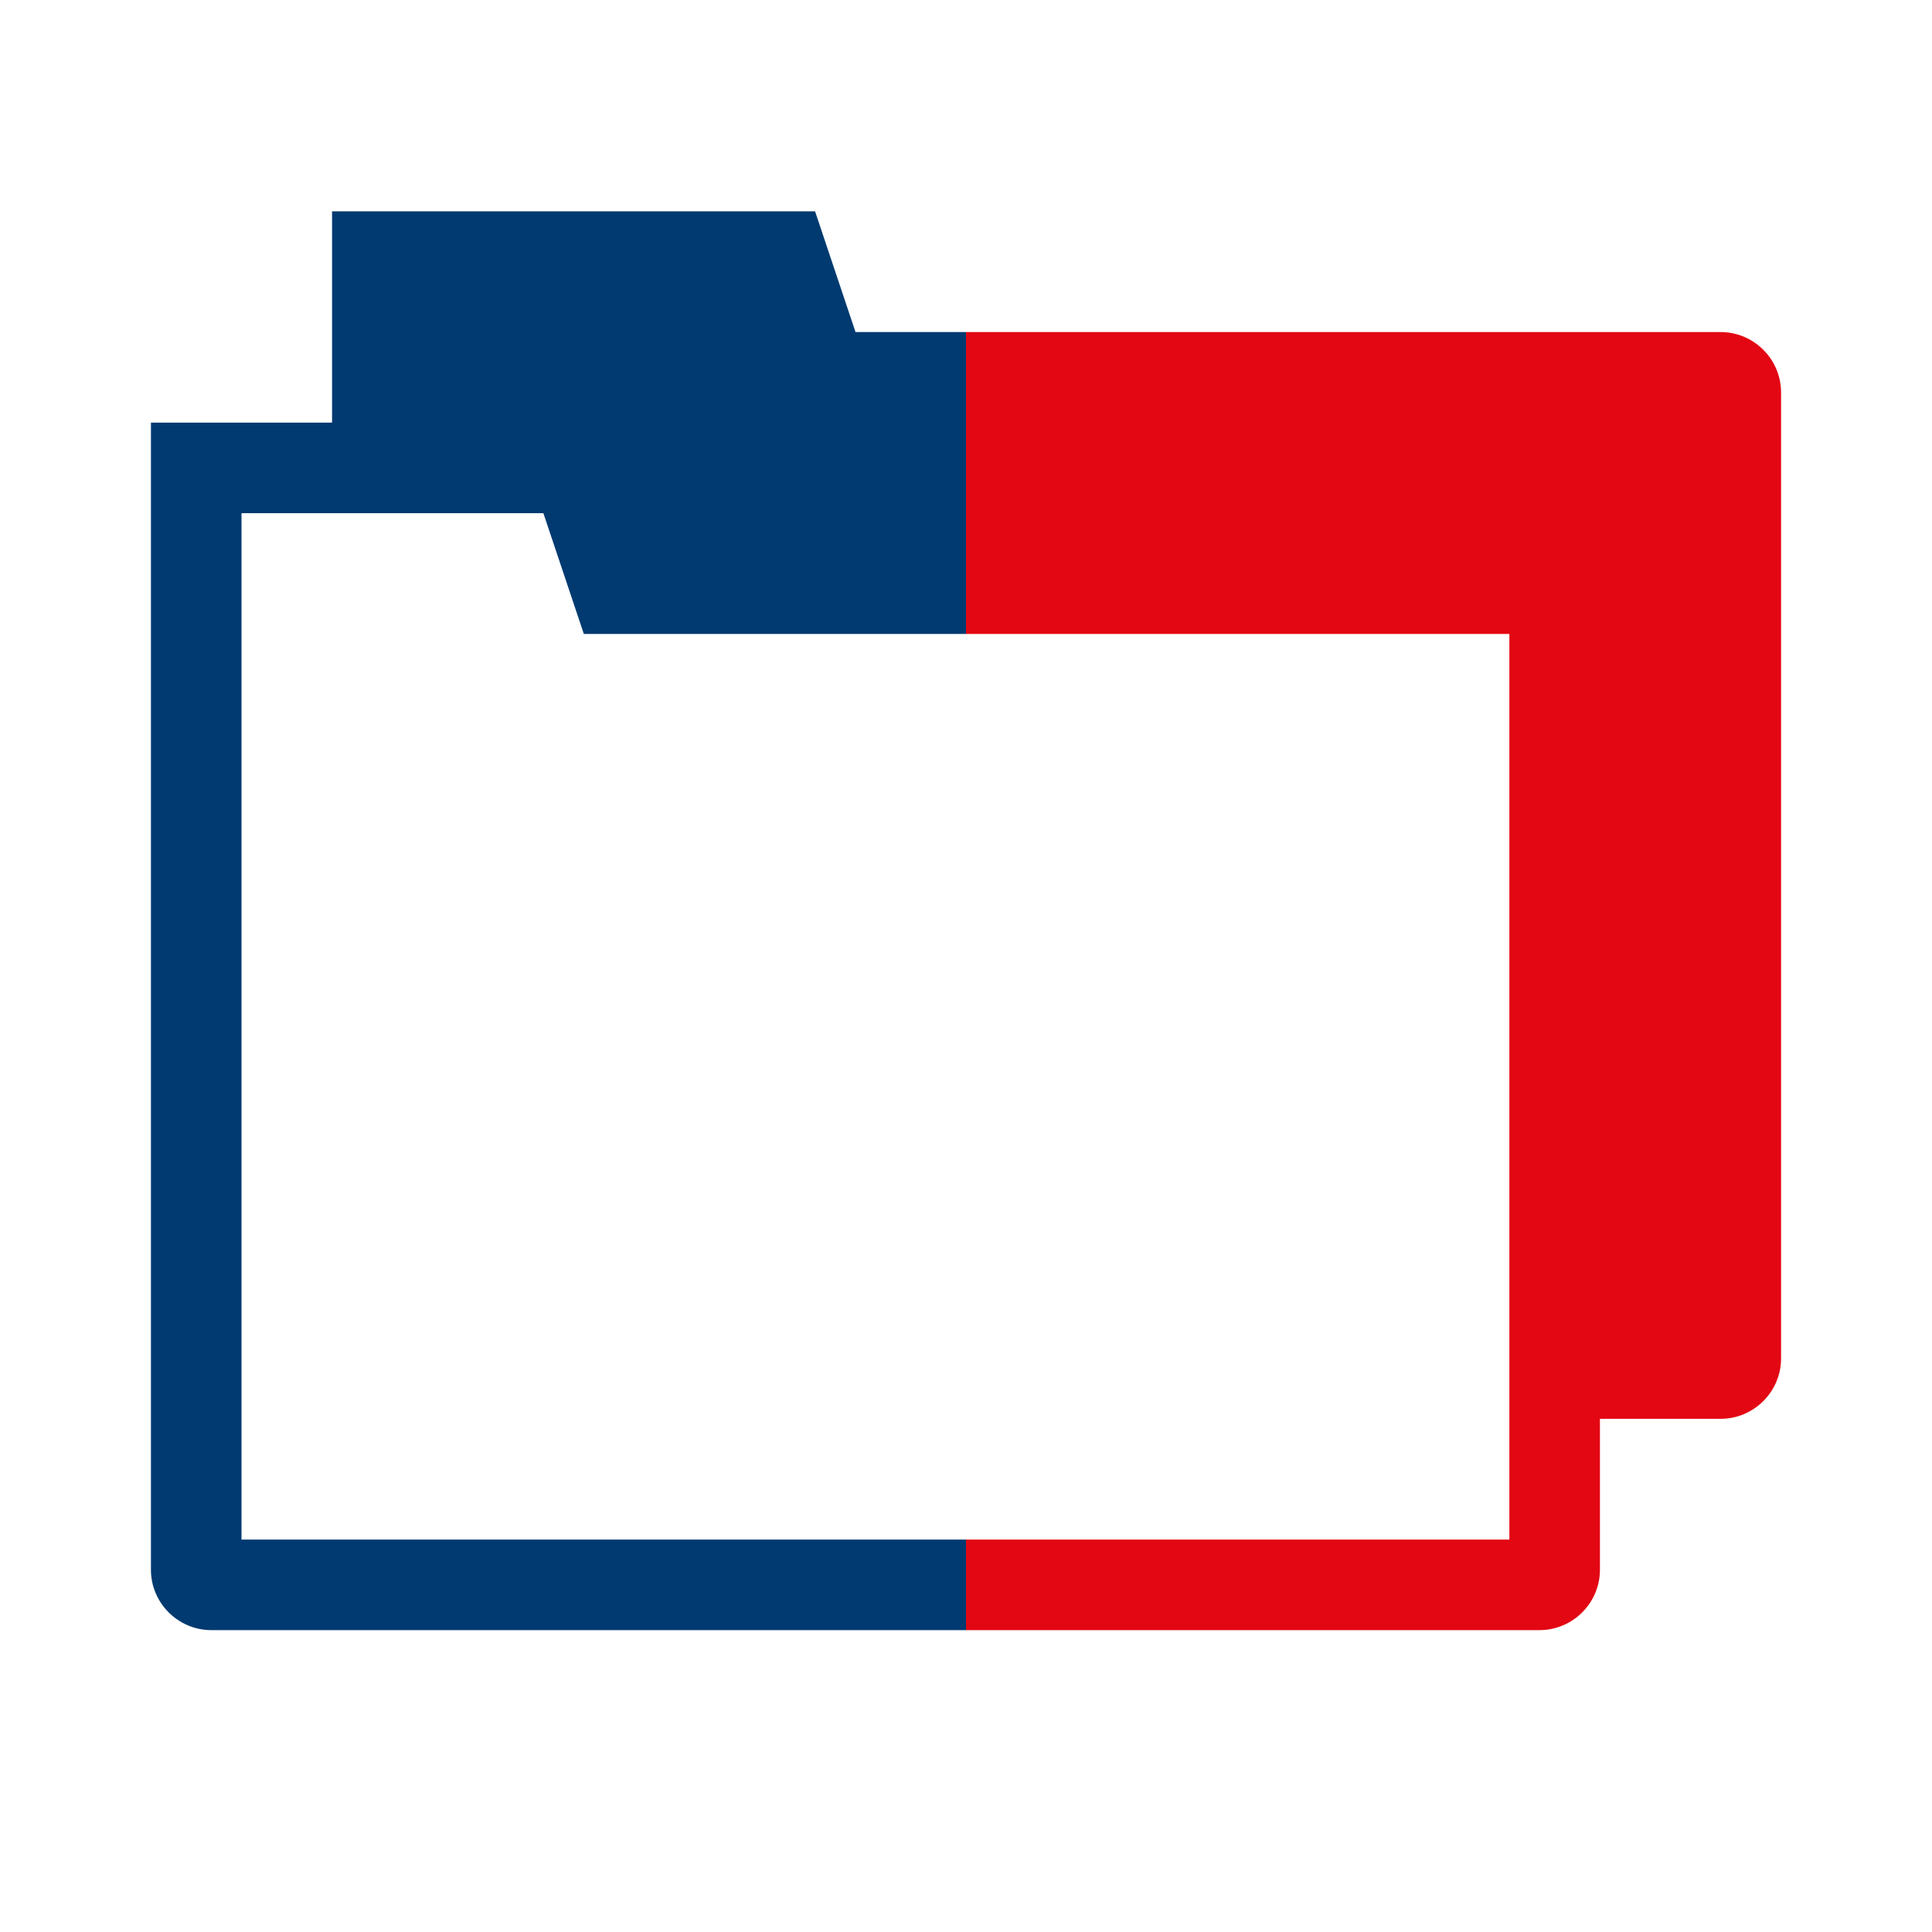
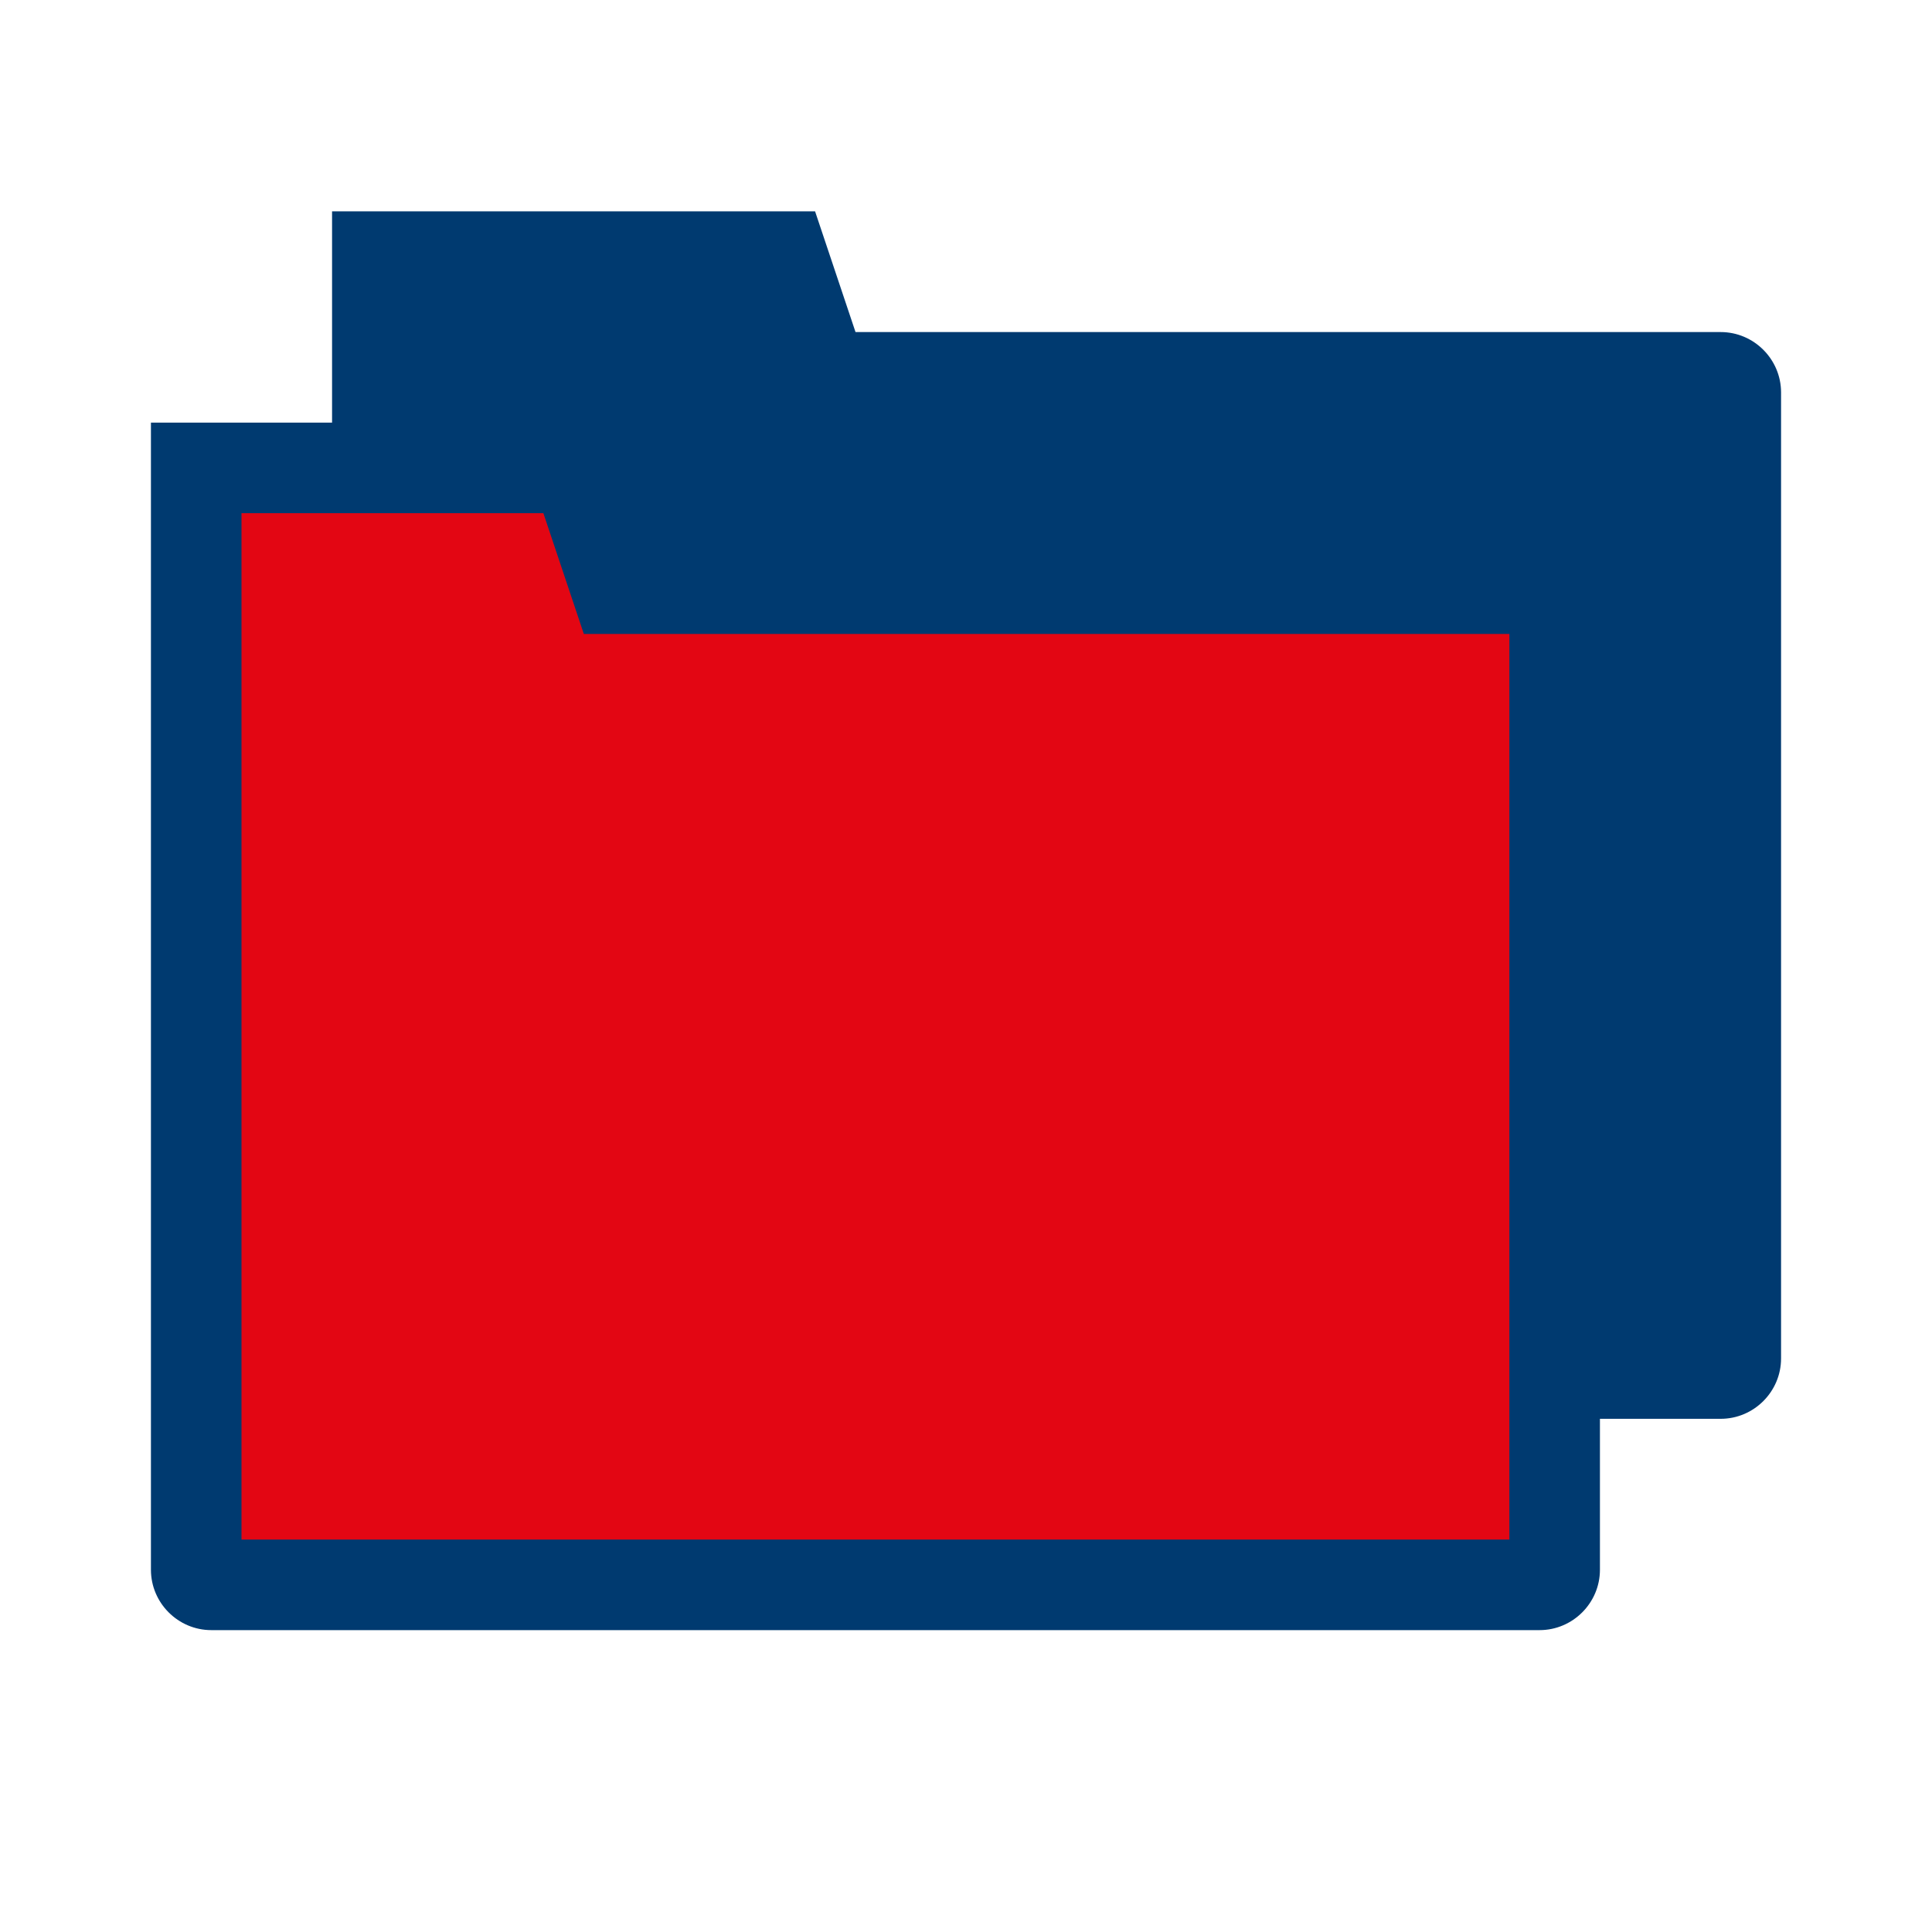
<svg xmlns="http://www.w3.org/2000/svg" xmlns:xlink="http://www.w3.org/1999/xlink" version="1.1" id="Layer_1" x="0px" y="0px" viewBox="0 0 320 320" style="enable-background:new 0 0 320 320;" xml:space="preserve">
-   <defs>
-     <linearGradient id="efm-icon-gradient" x1="0" y1="0" x2="320" y2="0" gradientUnits="userSpaceOnUse">
-       <stop offset="0" stop-color="#003a70" />
-       <stop offset="0.5" stop-color="#003a70" />
-       <stop offset="0.5" stop-color="#e30613" />
-       <stop offset="1" stop-color="#e30613" />
-     </linearGradient>
-   </defs>
  <style type="text/css">
- 	.st0{clip-path:url(#SVGID_00000109030844628026933850000009133568899483613614_);fill:url(#efm-icon-gradient);}
+ 	.efm-blue{fill:#003a70;}
+ 	.efm-red{fill:#e30613;}
</style>
  <g>
    <g>
      <defs>
        <rect id="SVGID_1_" width="320" height="320" />
      </defs>
      <clipPath id="SVGID_00000182509536013347687930000012305570397904042175_">
        <use xlink:href="#SVGID_1_" style="overflow:visible;" />
      </clipPath>
-       <path style="clip-path:url(#SVGID_00000182509536013347687930000012305570397904042175_);fill:url(#efm-icon-gradient);" d="M90,85l6.7,20H250v150    H40V115v-10V85H90z M295,225V65c0-5.5-4.5-10-10-10H141.7L135,35H55v30v5H25v30v160c0,5.5,4.5,10,10,10h220c5.5,0,10-4.5,10-10    v-25h20C290.5,235,295,230.5,295,225" />
+       <path style="clip-path:url(#SVGID_00000182509536013347687930000012305570397904042175_);fill:#003a70;" d="M295,225V65c0-5.5-4.5-10-10-10H141.7L135,35H55v30v5H25v30v160c0,5.5,4.5,10,10,10h220c5.5,0,10-4.5,10-10    v-25h20C290.5,235,295,230.5,295,225" />
+       <path style="clip-path:url(#SVGID_00000182509536013347687930000012305570397904042175_);fill:#e30613;" d="M90,85l6.7,20H250v150    H40V115v-10V85H90z" />
    </g>
  </g>
</svg>
